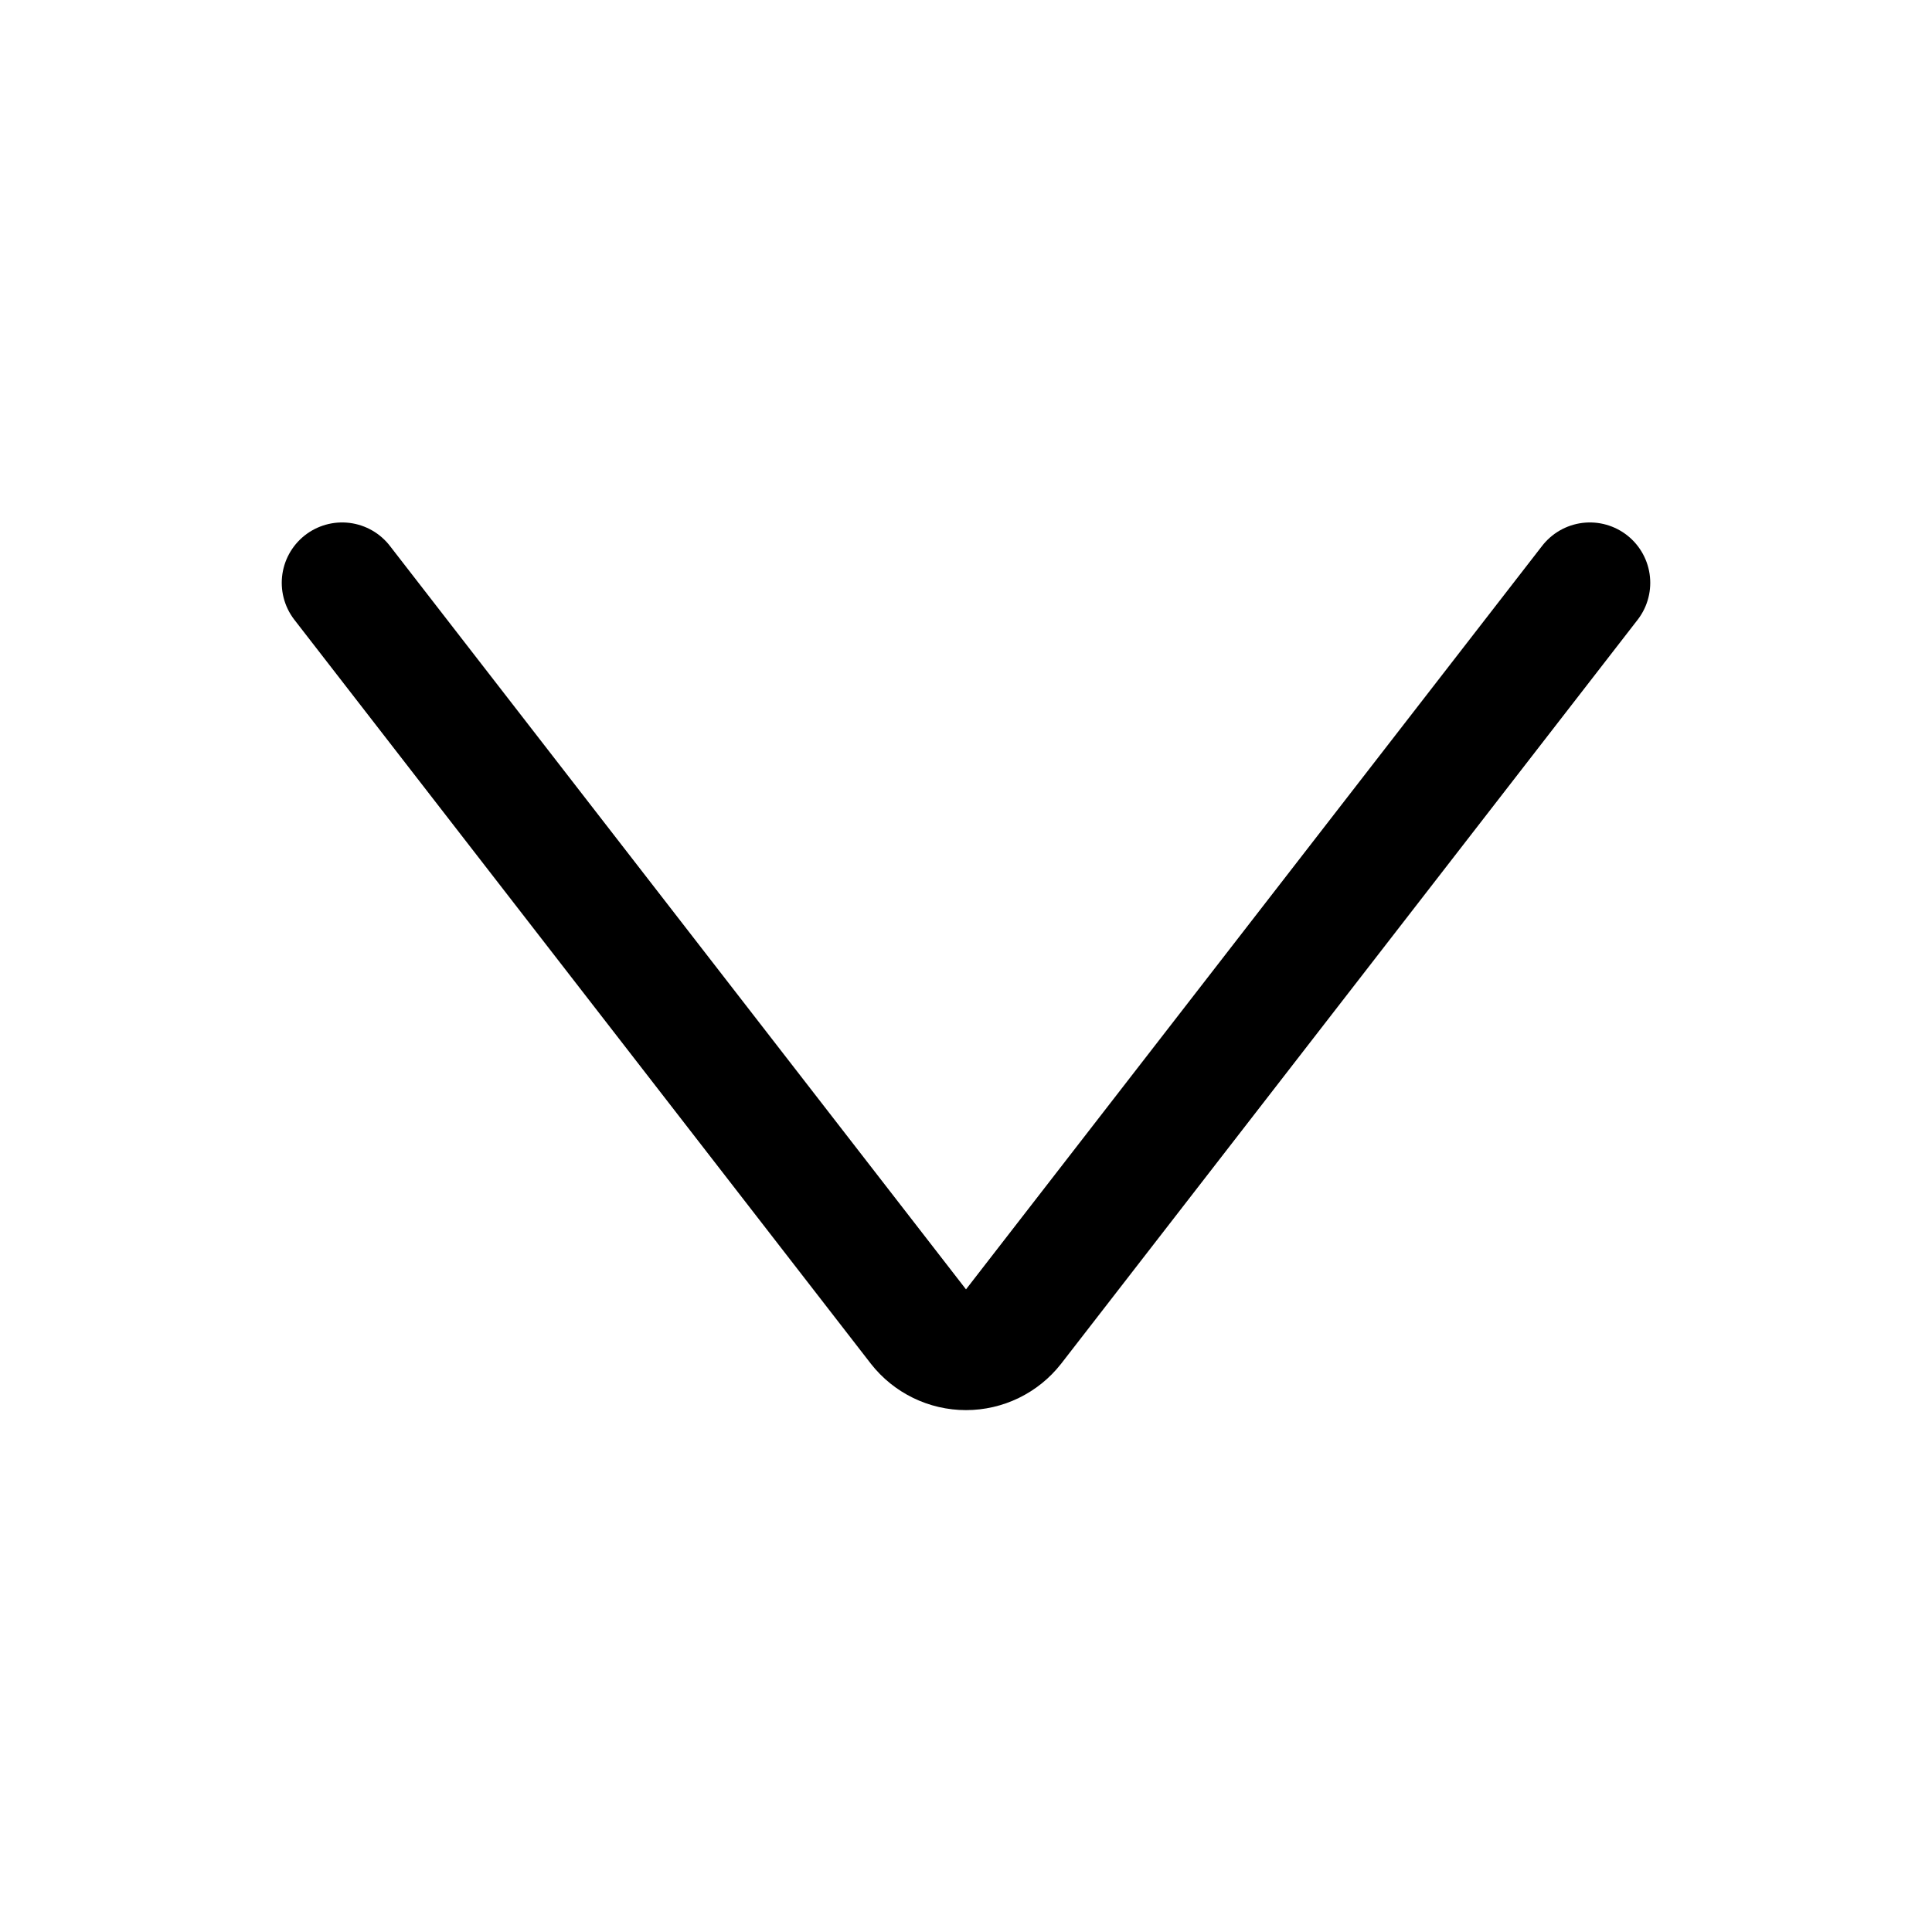
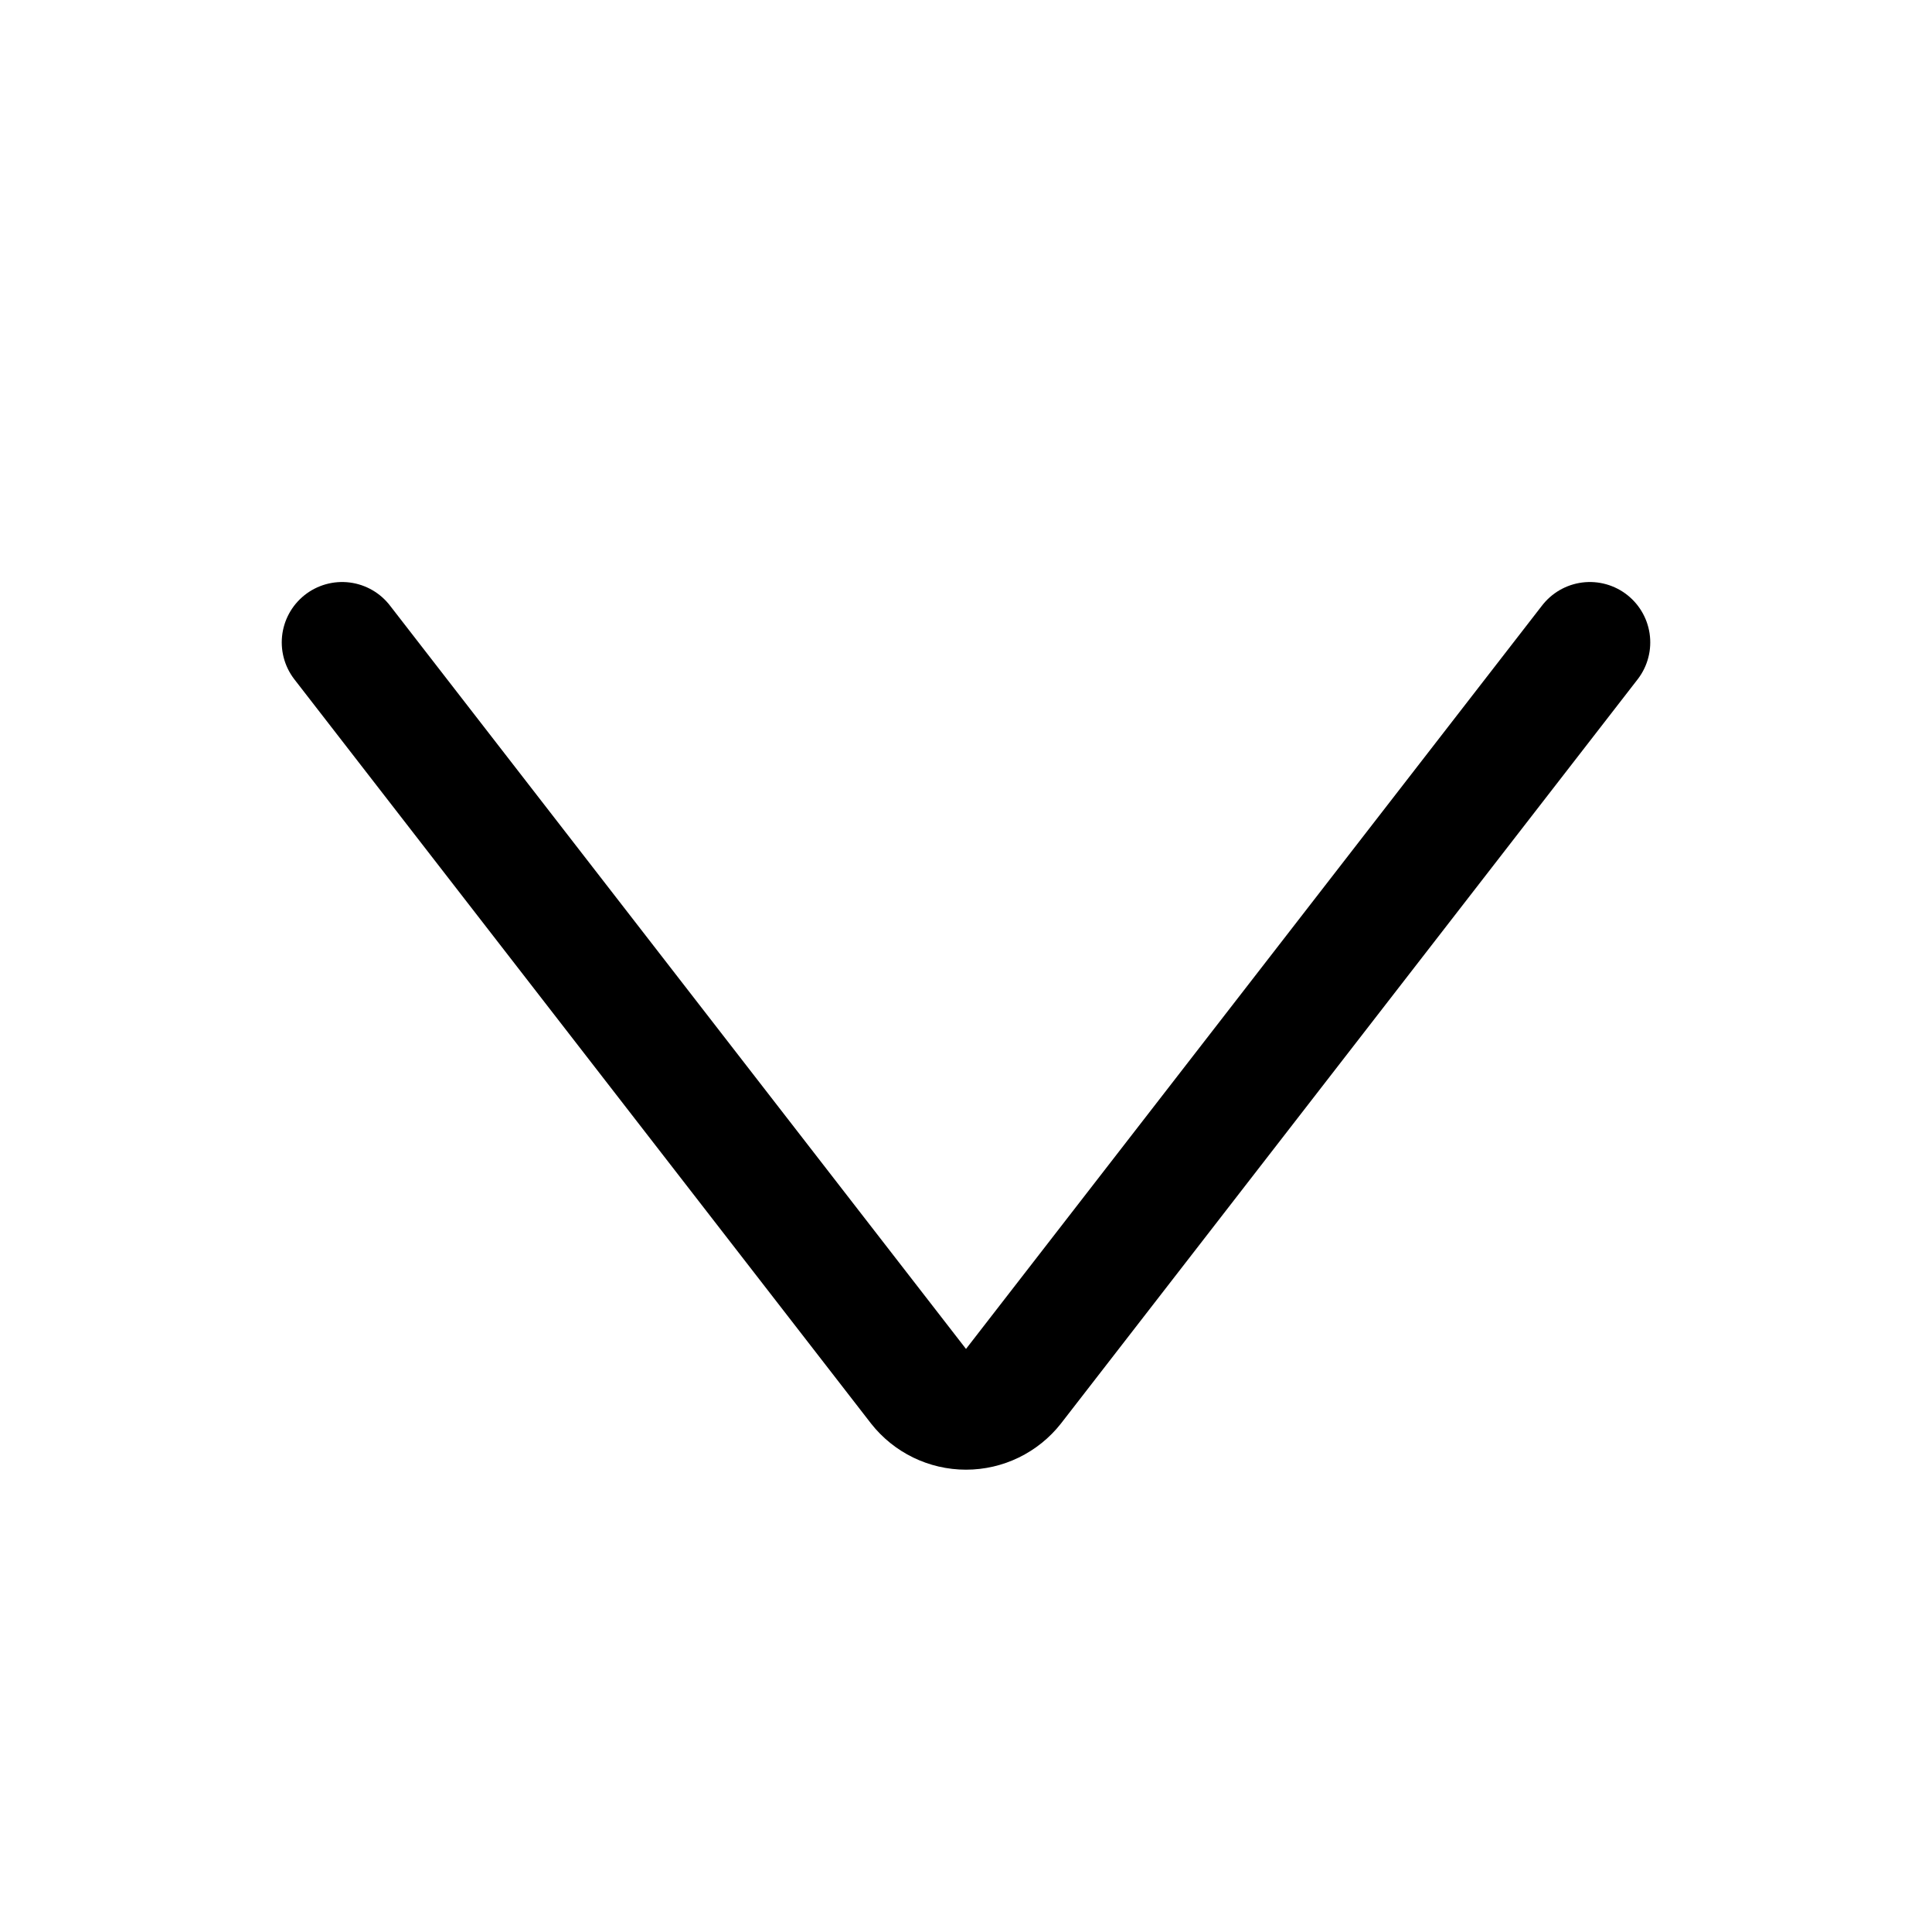
<svg xmlns="http://www.w3.org/2000/svg" viewBox="0 0 24 24" fill="none" stroke="currentColor" stroke-width="1.5" stroke-linecap="round" stroke-linejoin="round">
-   <path d="M4.25 7.24L11.41 16.48A0.75 0.75 0 0 0 12.59 16.48L19.75 7.24" />
+   <path d="M4.25 7.98L11.41 17.22A0.75 0.75 0 0 0 12.59 17.22L19.75 7.98" />
</svg>
